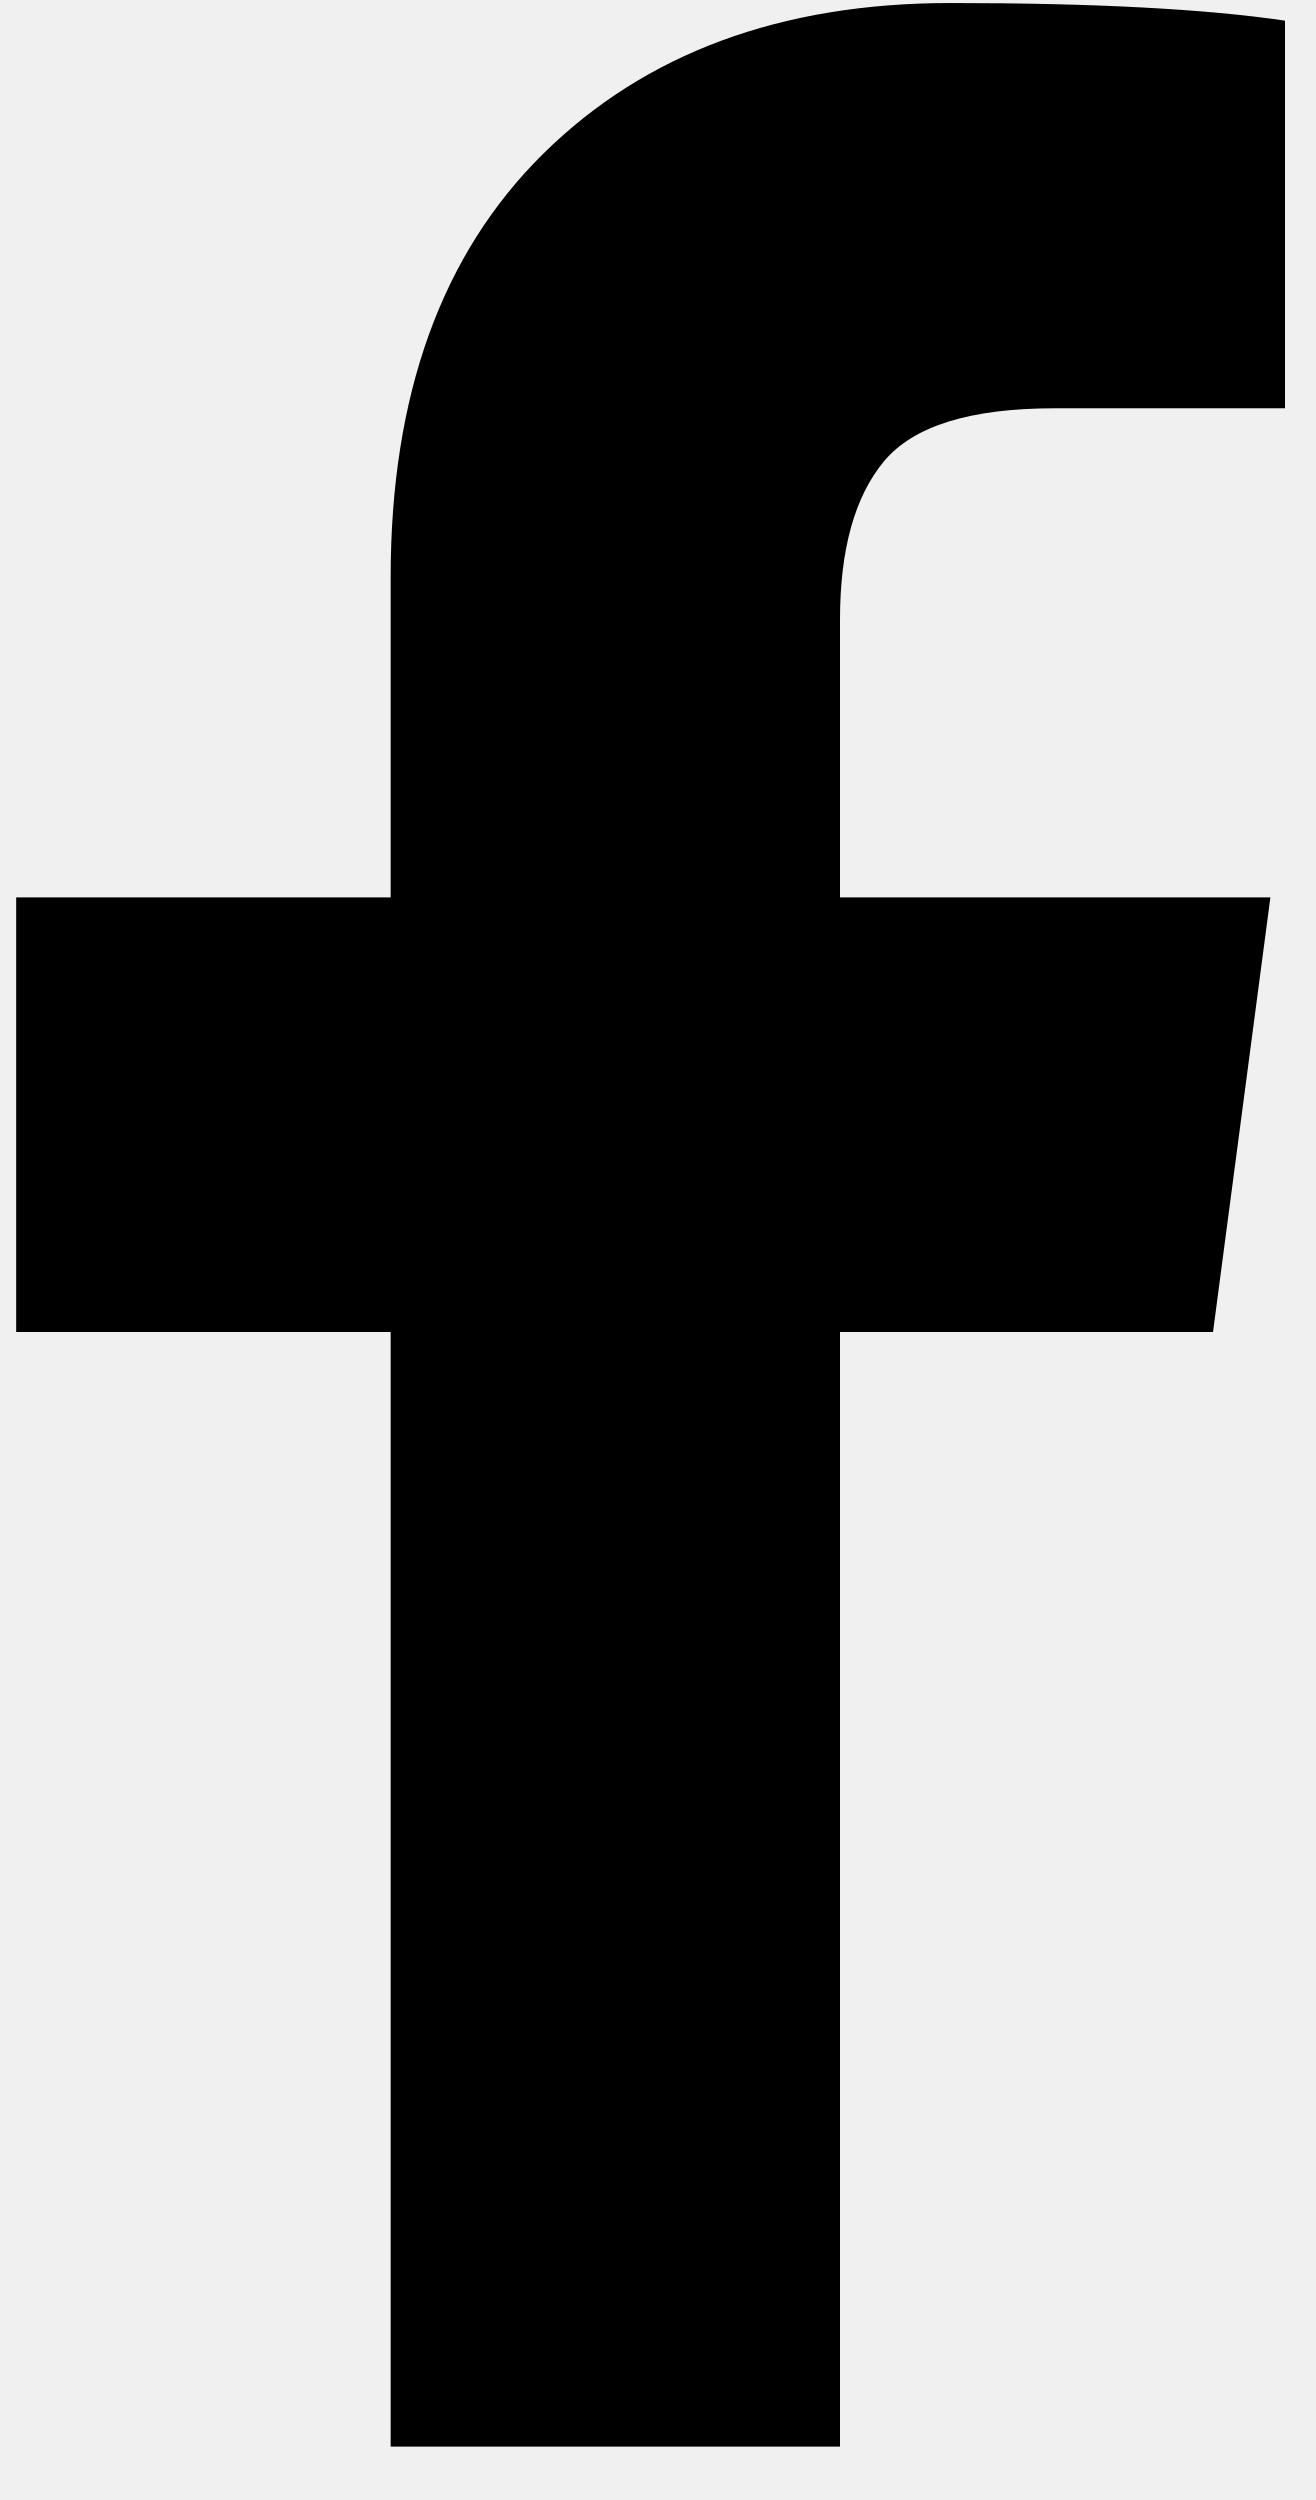
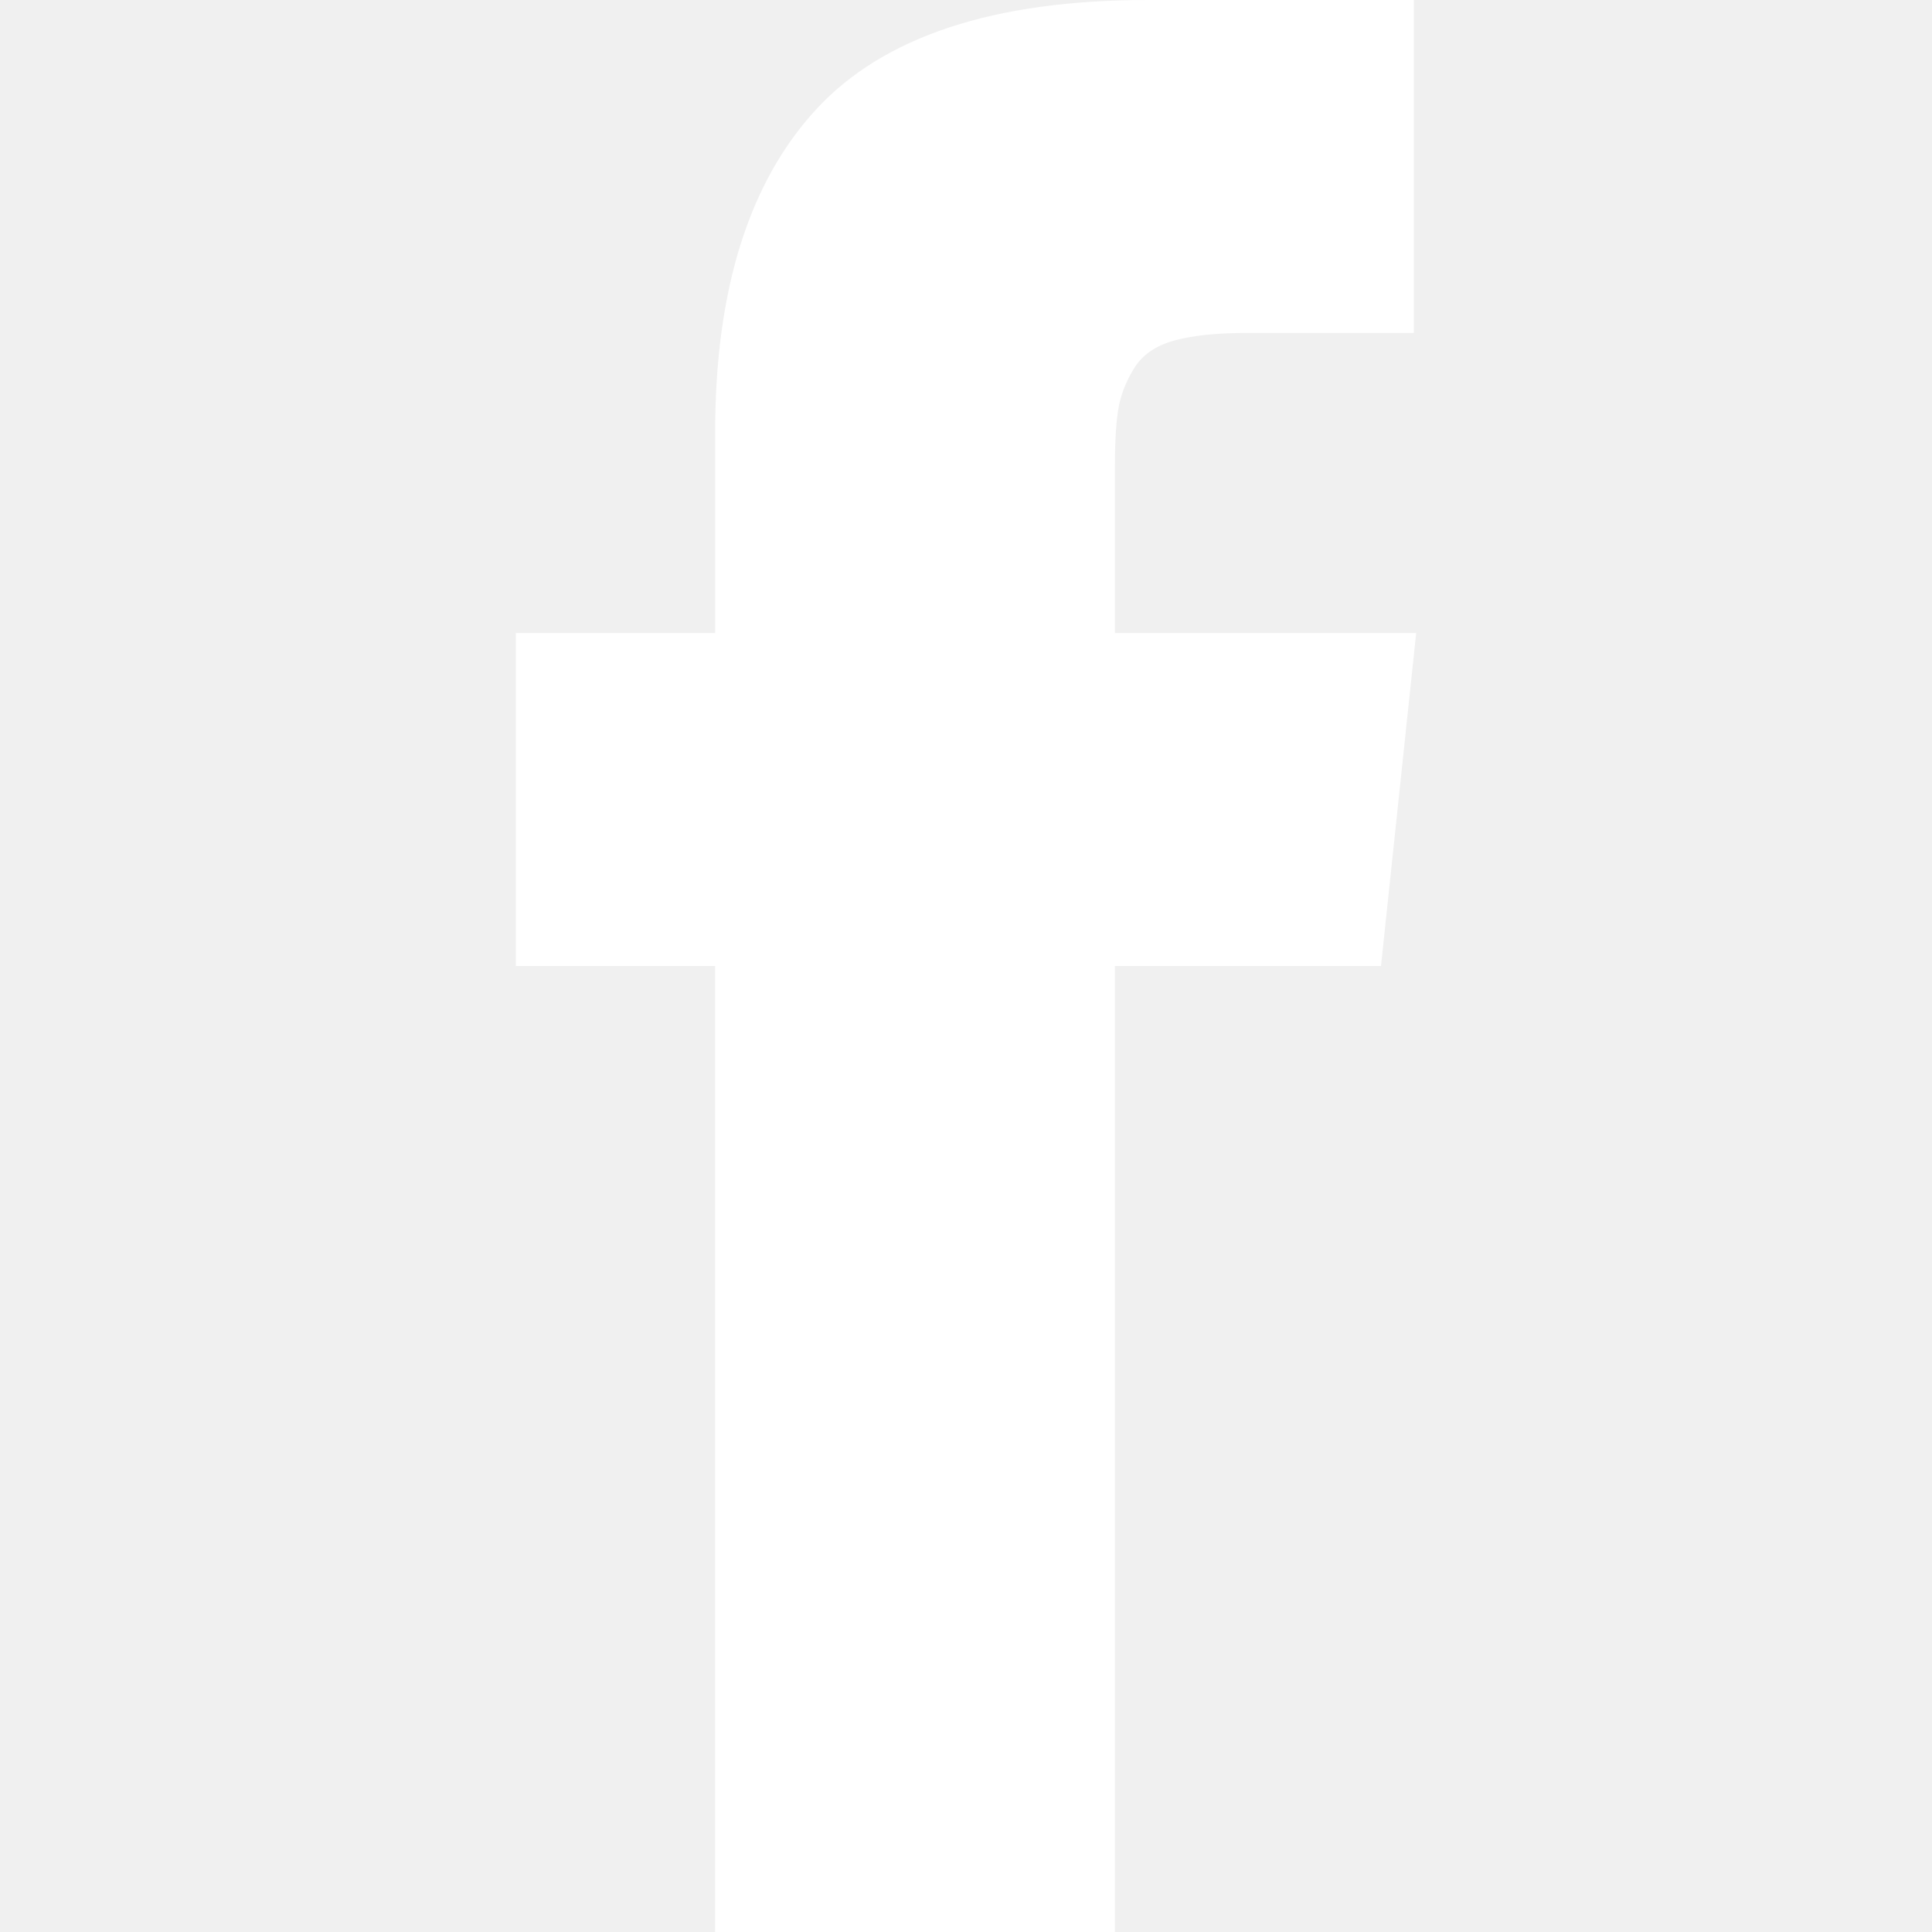
- <svg xmlns="http://www.w3.org/2000/svg" width="10px" height="19px" viewBox="0 0 10 19" version="1.1">
-   <defs />
-   <g id="Page-1" stroke="none" stroke-width="1" fill="none" fill-rule="evenodd">
-     <path d="M9.766,0.157 L9.766,3.103 L8.014,3.103 C7.374,3.103 6.943,3.237 6.719,3.505 C6.496,3.773 6.384,4.175 6.384,4.71 L6.384,6.82 L9.655,6.82 L9.219,10.123 L6.384,10.123 L6.384,18.594 L2.969,18.594 L2.969,10.123 L0.123,10.123 L0.123,6.82 L2.969,6.82 L2.969,4.387 C2.969,3.003 3.356,1.93 4.13,1.167 C4.904,0.404 5.934,0.023 7.222,0.023 C8.315,0.023 9.163,0.068 9.766,0.157 L9.766,0.157 Z" id="facebook" fill="#000000" />
+ <svg xmlns="http://www.w3.org/2000/svg" width="24" height="24" version="1.1" viewBox="0 0 24 24">
+   <g transform="scale(0.0510082)">
+     <g fill="#FFFFFF">
+       <path d="M145.902,154.17v-40.541c0,-6.086 0.28,-10.8 0.849,-14.13c0.567,-3.335 1.857,-6.615 3.859,-9.853c1.999,-3.236 5.236,-5.47 9.706,-6.708c4.476,-1.24 10.424,-1.858 17.85,-1.858h40.539v-81.08h-64.809c-37.5,0 -64.433,8.897 -80.803,26.691c-16.368,17.798 -24.551,44.014 -24.551,78.658v48.82h-48.542v81.086h48.539v235.256h97.362v-235.255h64.805l8.566,-81.086h-73.37Z" transform="translate(125.619, 0)" />
+     </g>
  </g>
</svg>
